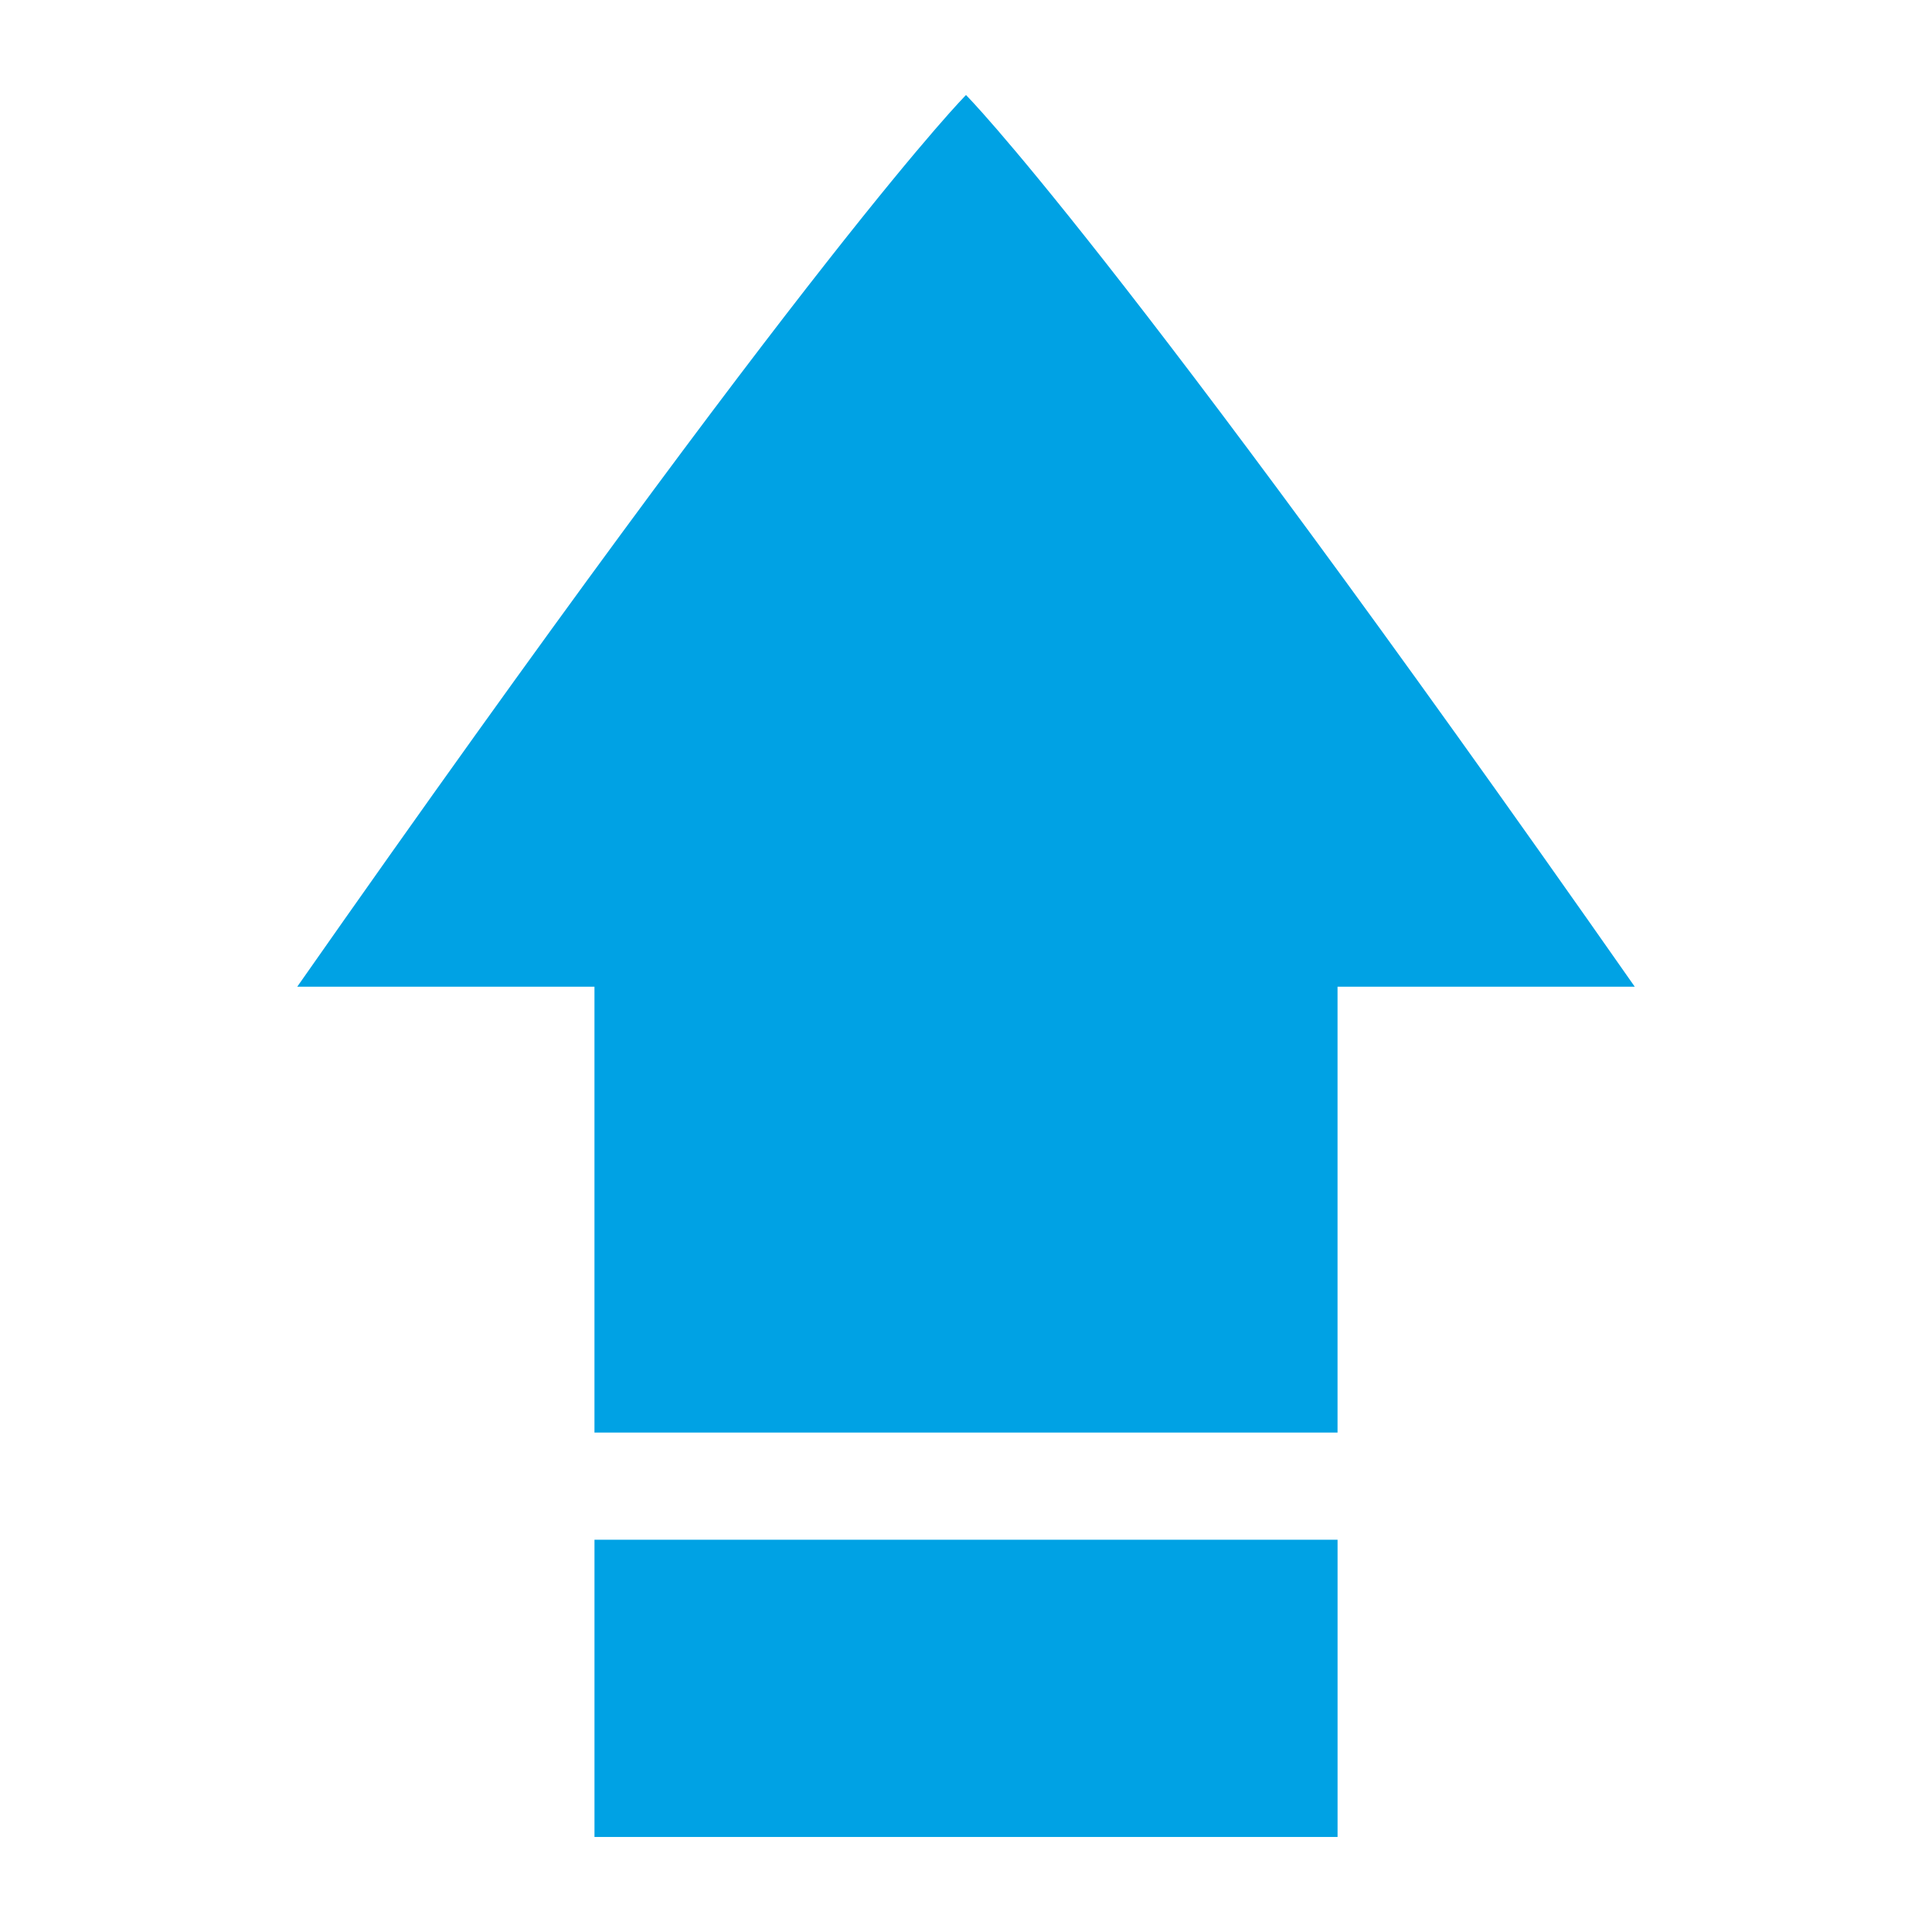
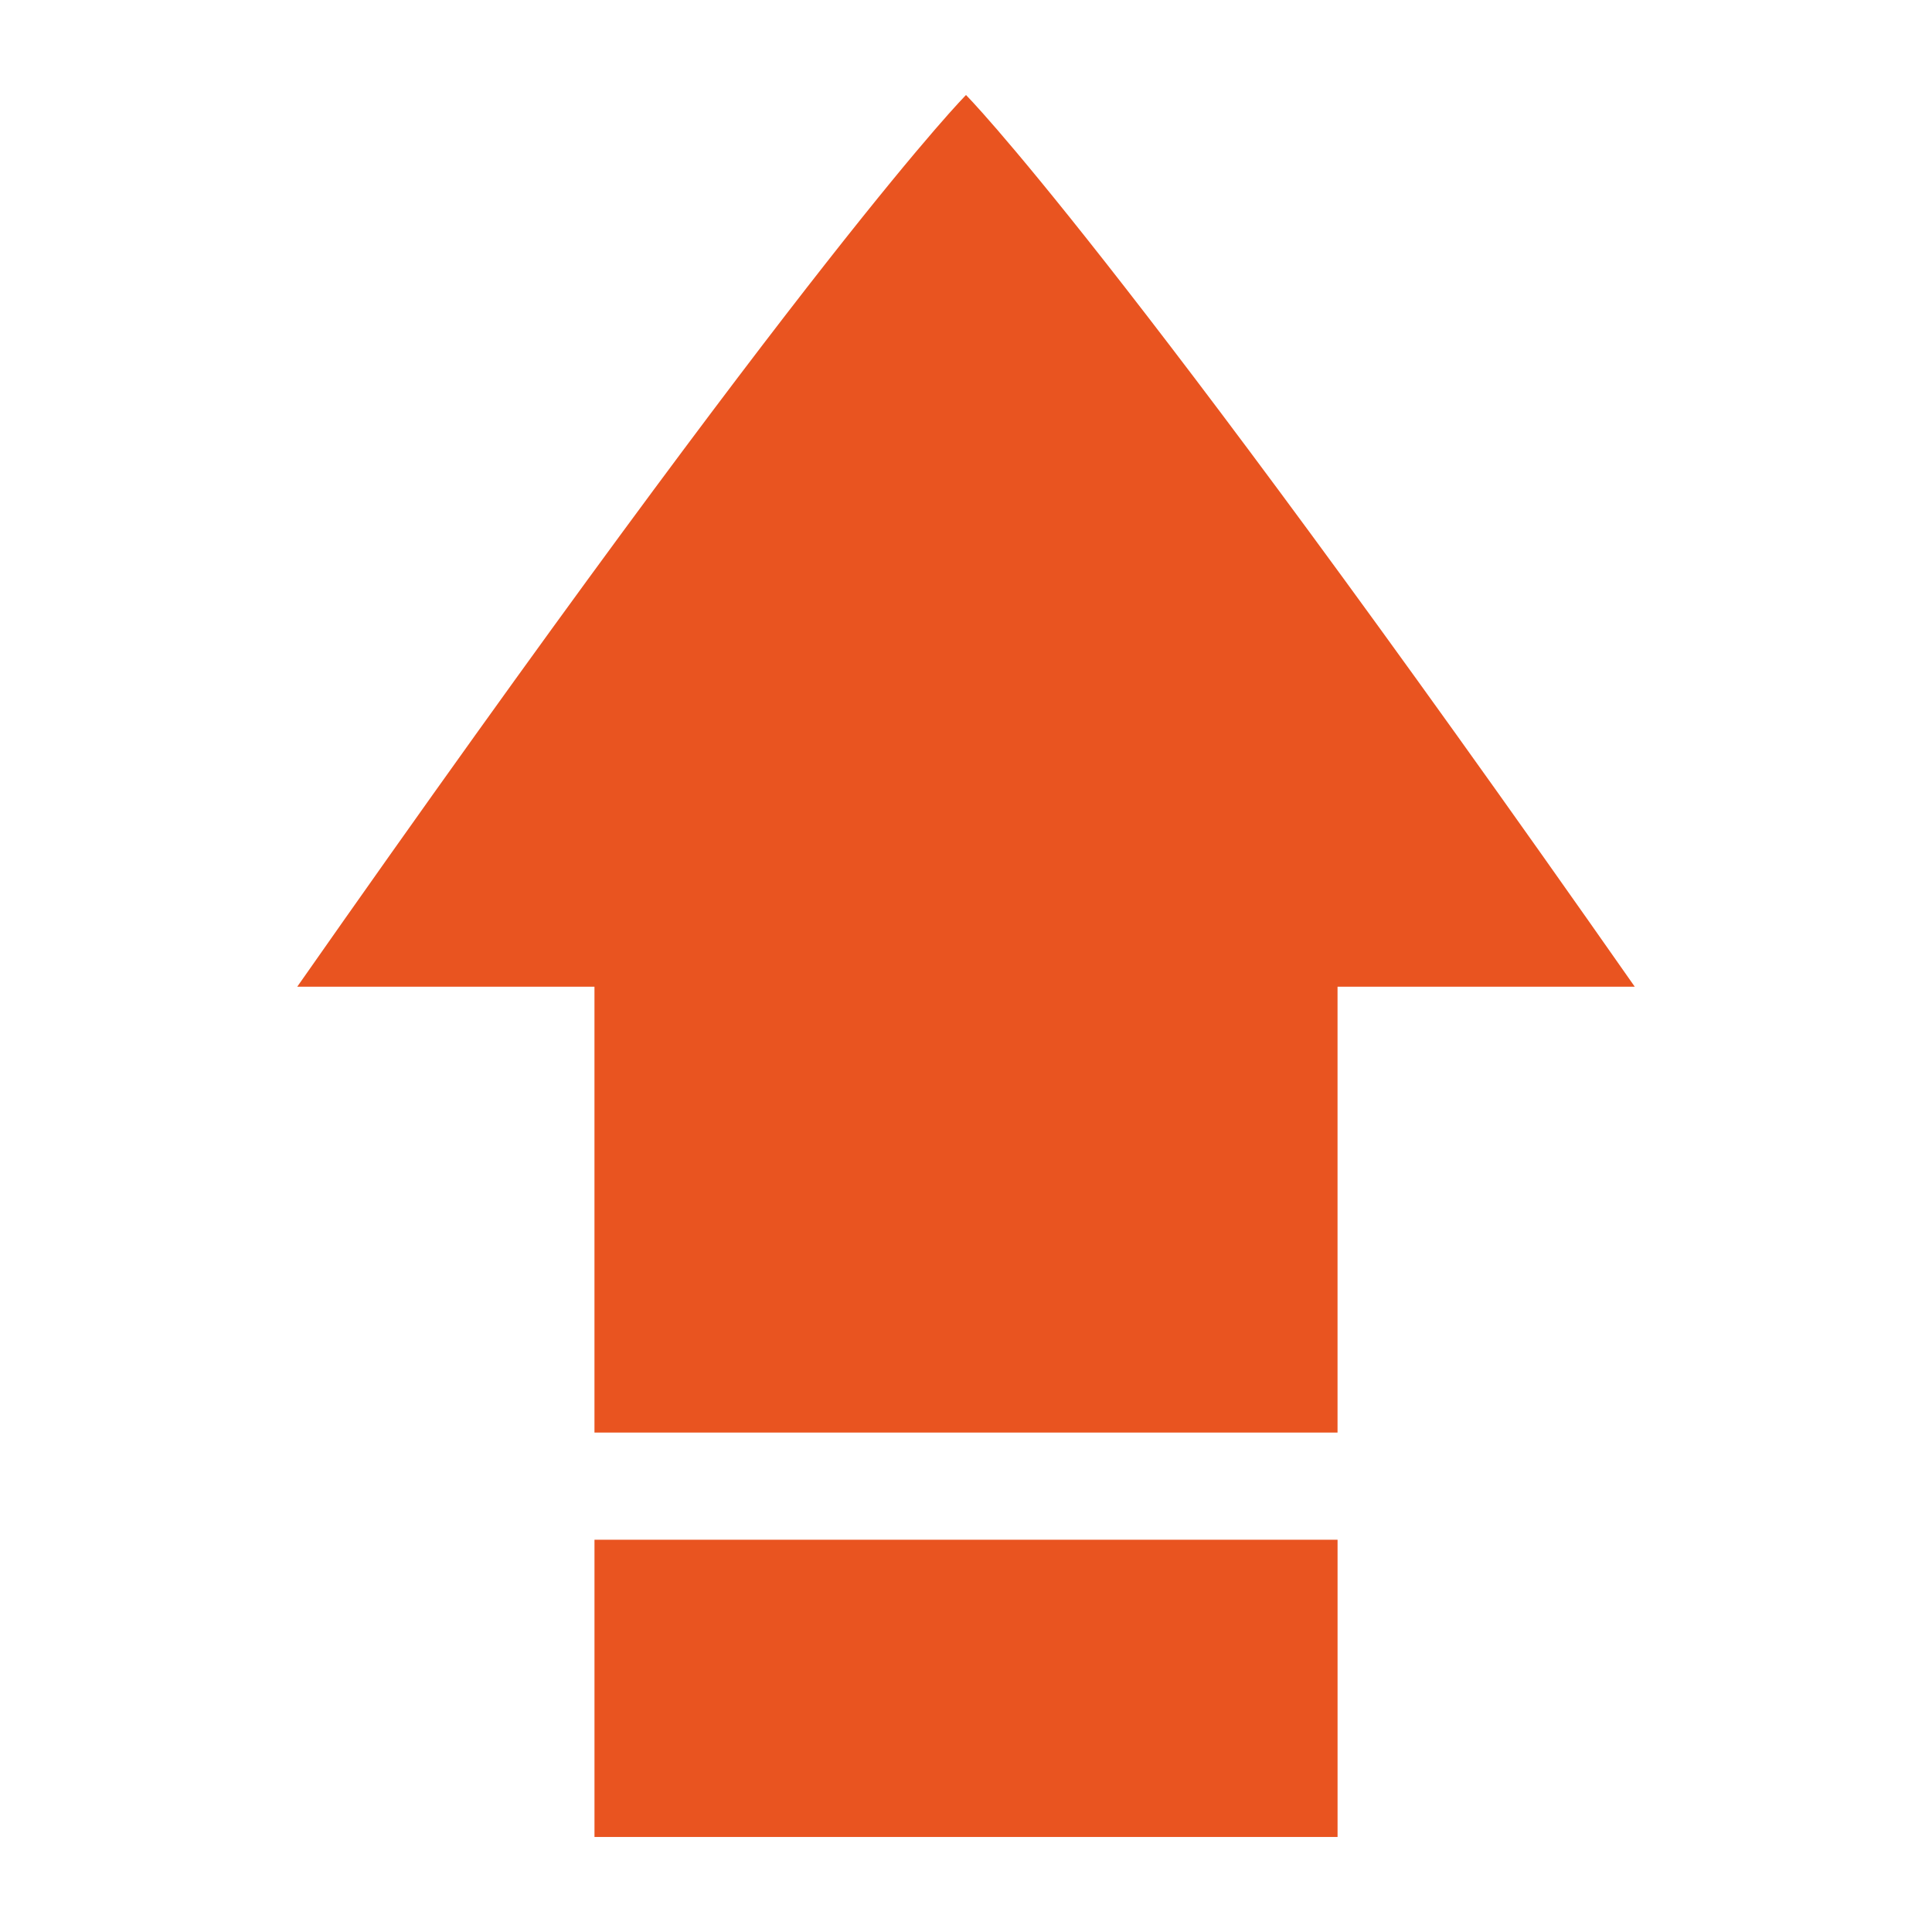
- <svg xmlns="http://www.w3.org/2000/svg" xmlns:ns1="http://www.openswatchbook.org/uri/2009/osb" width="26" viewBox="0 0 26 26" version="1.1" id="svg7384" height="26">
+ <svg xmlns="http://www.w3.org/2000/svg" width="26" viewBox="0 0 26 26" version="1.1" id="svg7384" height="26">
  <defs id="defs7386">
-     <linearGradient ns1:paint="solid" id="linearGradient19282" gradientTransform="matrix(-2.736579,0.2820293,-0.1890831,-0.9998832,239.5401,-879.4556)">
+     <linearGradient id="linearGradient19282" gradientTransform="matrix(-2.736579,0.2820293,-0.1890831,-0.9998832,239.5401,-879.4556)">
      <stop style="stop-color:#666666;stop-opacity:1;" offset="0" id="stop19284" />
    </linearGradient>
  </defs>
  <g id="g920" transform="translate(-3,-0.93985)">
    <g id="layer9" style="display:inline;fill:#00a2e4;fill-opacity:1" transform="translate(-141.0002,-791)" />
    <g id="layer10" style="display:inline;fill:#00a2e4;fill-opacity:1" transform="translate(-141.0002,-791)" />
    <g style="fill:#00a2e4;fill-opacity:1" id="layer11" transform="translate(-141.0002,-791)" />
    <g id="layer13" style="display:inline;fill:#00a2e4;fill-opacity:1" transform="translate(-141.0002,-791)" />
    <g style="fill:#00a2e4;fill-opacity:1" id="layer14" transform="translate(-141.0002,-791)" />
    <g id="layer15" style="display:inline;fill:#00a2e4;fill-opacity:1" transform="translate(-141.0002,-791)" />
    <g id="g71291" style="display:inline;fill:#00a2e4;fill-opacity:1" transform="translate(-141.0002,-791)" />
    <g id="g4953" style="display:inline;fill:#00a2e4;fill-opacity:1" transform="translate(-141.0002,-791)" />
    <g transform="translate(0,-4.7813)" id="g871">
      <g transform="translate(-141.0002,-791)" style="display:inline" id="layer9-56" />
      <g transform="translate(-141.0002,-791)" style="display:inline" id="layer10-2" />
      <g transform="translate(-141.0002,-791)" id="layer11-9" />
      <g transform="translate(-141.0002,-791)" style="display:inline" id="layer13-1" />
      <g transform="translate(-141.0002,-791)" id="layer14-2" />
      <g transform="translate(-141.0002,-791)" style="display:inline" id="layer15-7" />
      <g transform="translate(-141.0002,-791)" style="display:inline" id="g71291-0" />
      <g transform="translate(-141.0002,-791)" style="display:inline" id="g4953-9" />
-       <g id="g1410" transform="translate(3,3)" style="fill:#00a2e4;fill-opacity:1">
-         <g id="layer9-5" style="display:inline;fill:#00a2e4;fill-opacity:1" transform="matrix(0.8780488,0,0,0.8780488,-125.9942,-694.3354)" />
-         <g id="layer10-6" style="display:inline;fill:#00a2e4;fill-opacity:1" transform="matrix(0.8780488,0,0,0.8780488,-125.9942,-694.3354)" />
-         <g style="fill:#00a2e4;fill-opacity:1" id="layer11-2" transform="matrix(0.8780488,0,0,0.8780488,-125.9942,-694.3354)" />
-         <g id="layer13-9" style="display:inline;fill:#00a2e4;fill-opacity:1" transform="matrix(0.8780488,0,0,0.8780488,-125.9942,-694.3354)" />
-         <g style="fill:#00a2e4;fill-opacity:1" id="layer14-1" transform="matrix(0.8780488,0,0,0.8780488,-125.9942,-694.3354)" />
-         <g id="layer15-2" style="display:inline;fill:#00a2e4;fill-opacity:1" transform="matrix(0.8780488,0,0,0.8780488,-125.9942,-694.3354)" />
-         <g id="g71291-7" style="display:inline;fill:#00a2e4;fill-opacity:1" transform="matrix(0.8780488,0,0,0.8780488,-125.9942,-694.3354)" />
-         <g id="g4953-0" style="display:inline;fill:#00a2e4;fill-opacity:1" transform="matrix(0.8780488,0,0,0.8780488,-125.9942,-694.3354)" />
-         <path style="opacity:1;fill:#00a2e4;fill-opacity:1;stroke-width:2" id="path4" d="m 13,4 c 0,0 2,2 9,12 H 18 L 18,22 H 8 l 3e-7,-6 H 4 C 11,6 13,4 13,4 Z" />
+       <g id="g1410" transform="translate(3,3)" style="fill:#e95420;fill-opacity:1">
+         <g id="layer9-5" style="display:inline;fill:#e95420;fill-opacity:1" transform="matrix(0.8780488,0,0,0.8780488,-125.9942,-694.3354)" />
+         <g id="layer10-6" style="display:inline;fill:#e95420;fill-opacity:1" transform="matrix(0.8780488,0,0,0.8780488,-125.9942,-694.3354)" />
+         <g style="fill:#e95420;fill-opacity:1" id="layer11-2" transform="matrix(0.8780488,0,0,0.8780488,-125.9942,-694.3354)" />
+         <g id="layer13-9" style="display:inline;fill:#e95420;fill-opacity:1" transform="matrix(0.8780488,0,0,0.8780488,-125.9942,-694.3354)" />
+         <g style="fill:#e95420;fill-opacity:1" id="layer14-1" transform="matrix(0.8780488,0,0,0.8780488,-125.9942,-694.3354)" />
+         <g id="layer15-2" style="display:inline;fill:#e95420;fill-opacity:1" transform="matrix(0.8780488,0,0,0.8780488,-125.9942,-694.3354)" />
+         <g id="g71291-7" style="display:inline;fill:#e95420;fill-opacity:1" transform="matrix(0.8780488,0,0,0.8780488,-125.9942,-694.3354)" />
+         <g id="g4953-0" style="display:inline;fill:#e95420;fill-opacity:1" transform="matrix(0.8780488,0,0,0.8780488,-125.9942,-694.3354)" />
+         <path style="opacity:1;fill:#e95420;fill-opacity:1;stroke-width:2" id="path4" d="m 13,4 c 0,0 2,2 9,12 H 18 L 18,22 H 8 l 3e-7,-6 H 4 C 11,6 13,4 13,4 Z" />
      </g>
    </g>
-     <g id="layer12-3" style="display:inline;fill:#00a2e4;fill-opacity:1" transform="matrix(2,0,0,2,-281.9377,-1618.339)">
-       <path style="color:#000000;display:inline;overflow:visible;visibility:visible;fill:#00a2e4;fill-opacity:1;stroke:none;stroke-width:2;marker:none;enable-background:new" d="m 146.469,822 v -2 h 5 v 2 z" id="path16534-6" />
+     <g id="layer12-3" style="display:inline;fill:#e95420;fill-opacity:1" transform="matrix(2,0,0,2,-281.9377,-1618.339)">
+       <path style="color:#000000;display:inline;overflow:visible;visibility:visible;fill:#e95420;fill-opacity:1;stroke:none;stroke-width:2;marker:none;enable-background:new" d="m 146.469,822 v -2 h 5 v 2 z" id="path16534-6" />
    </g>
  </g>
</svg>
